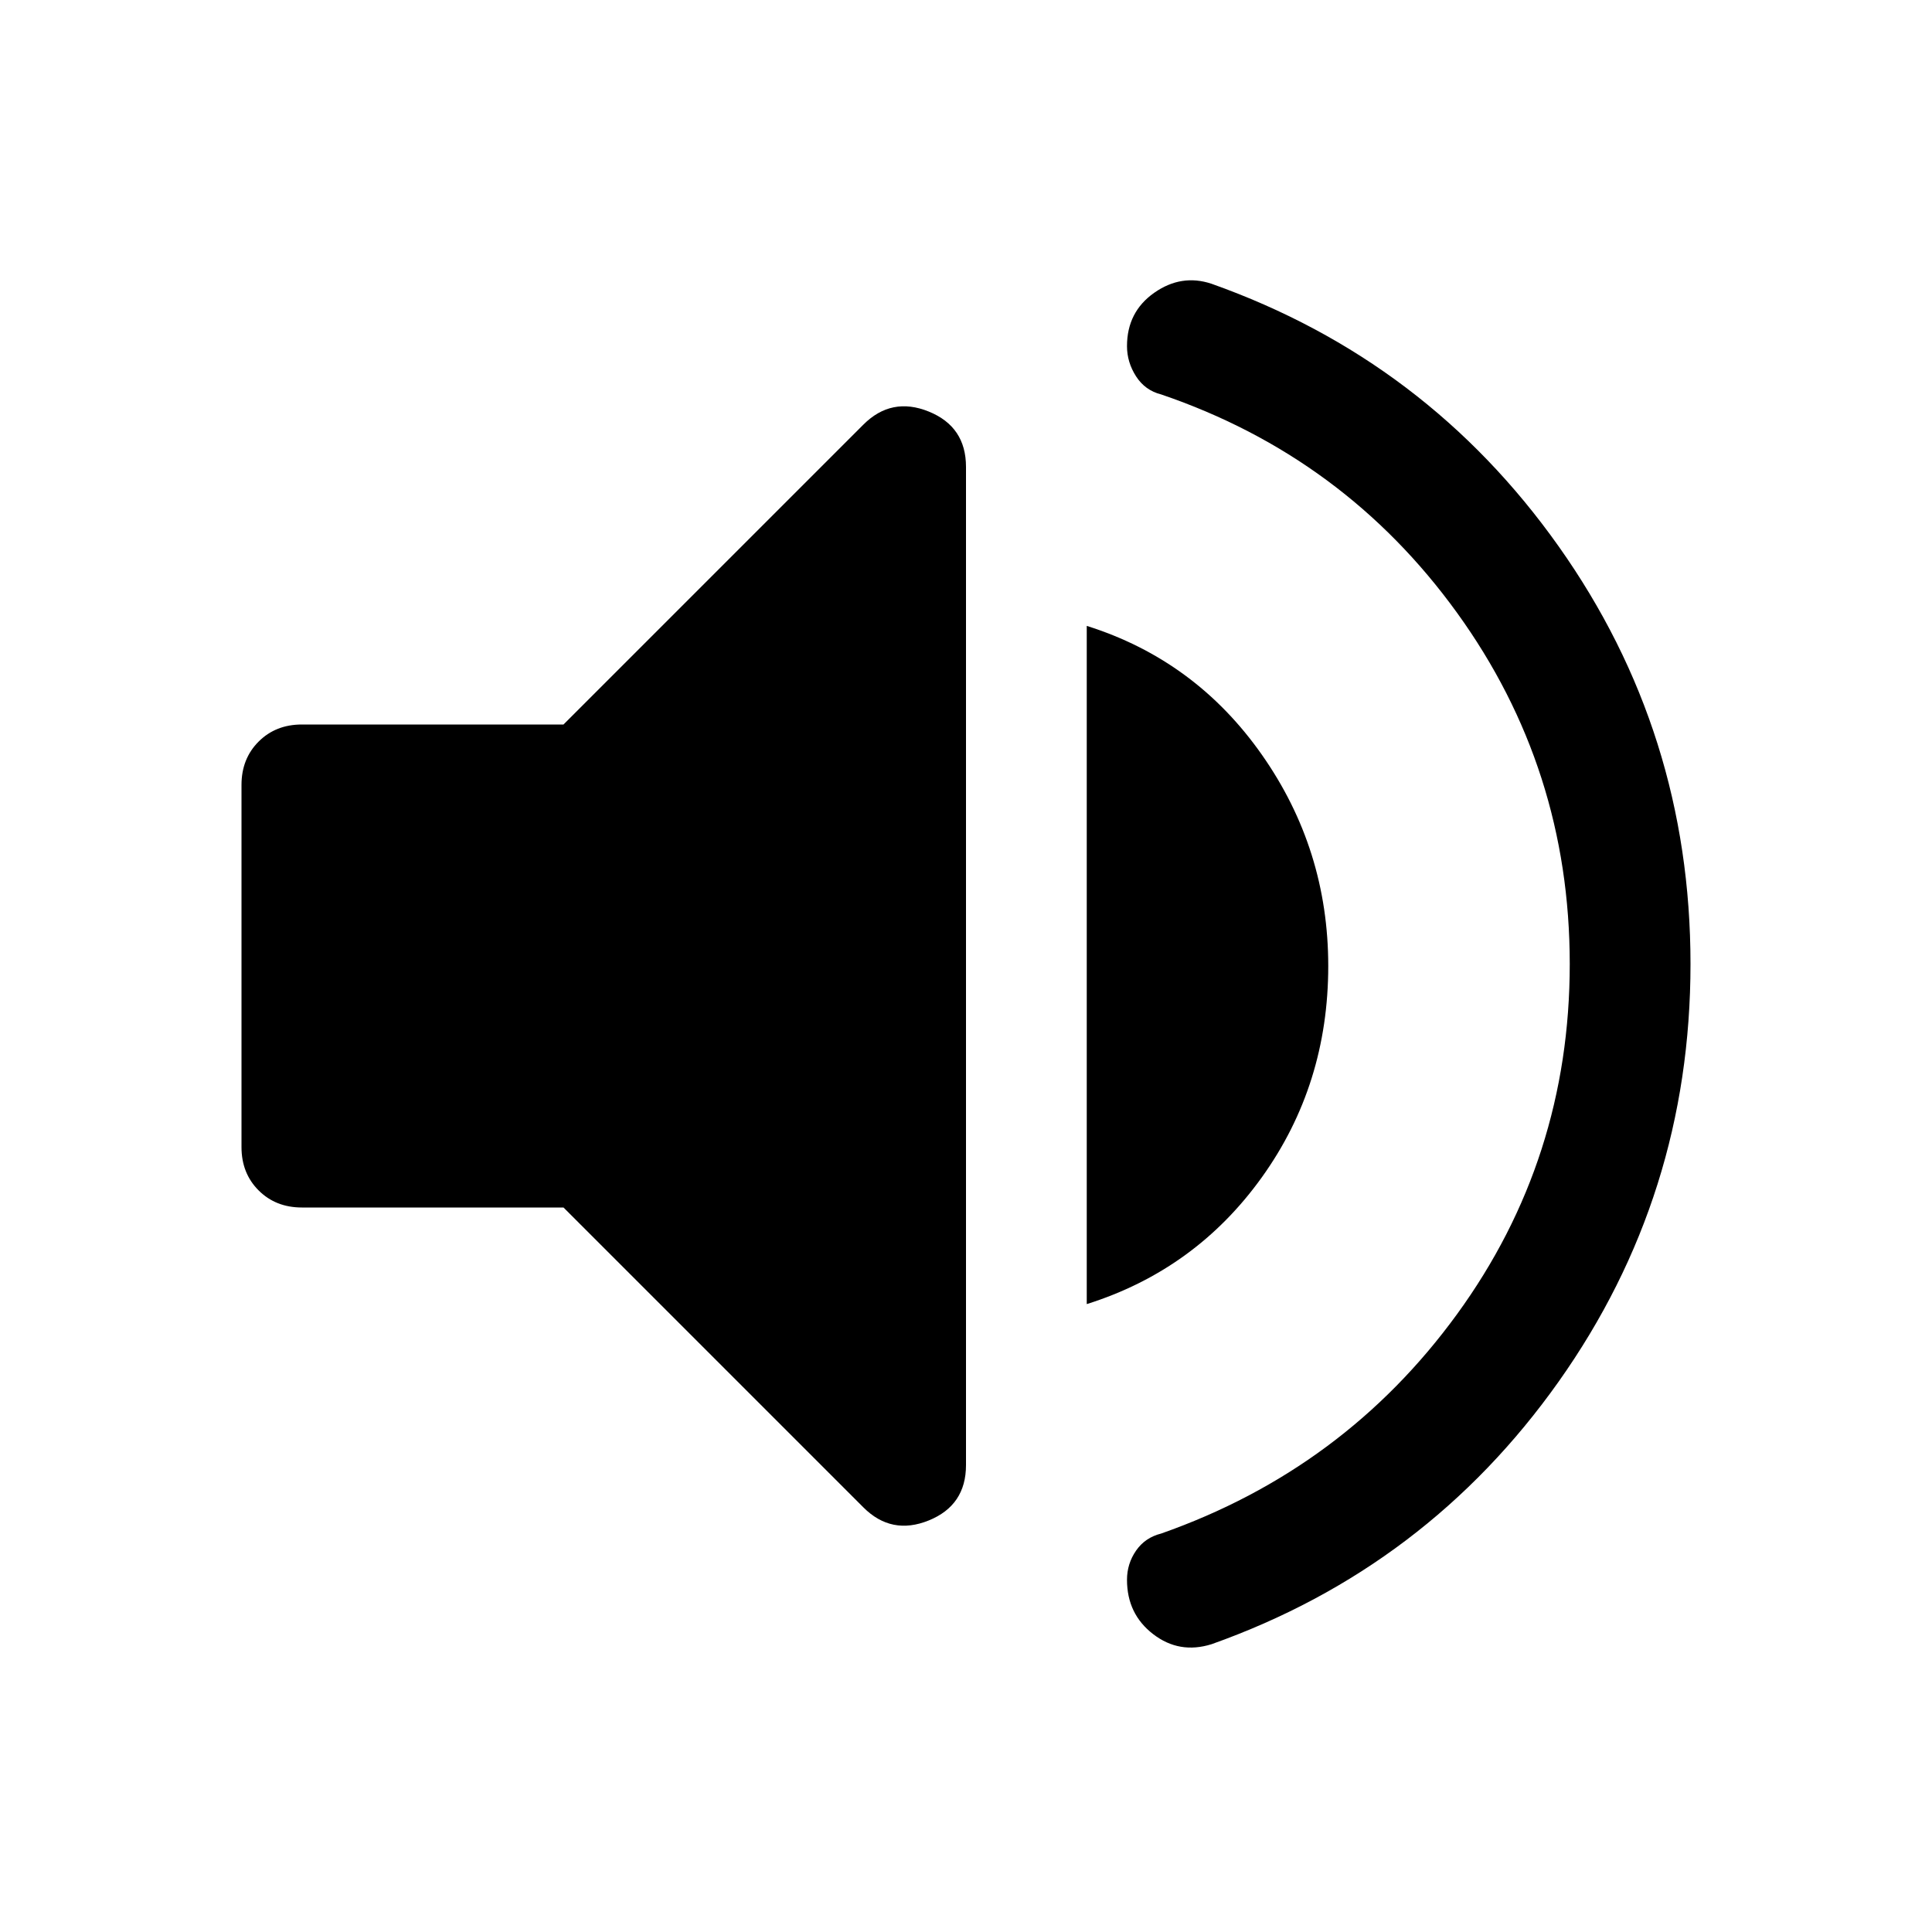
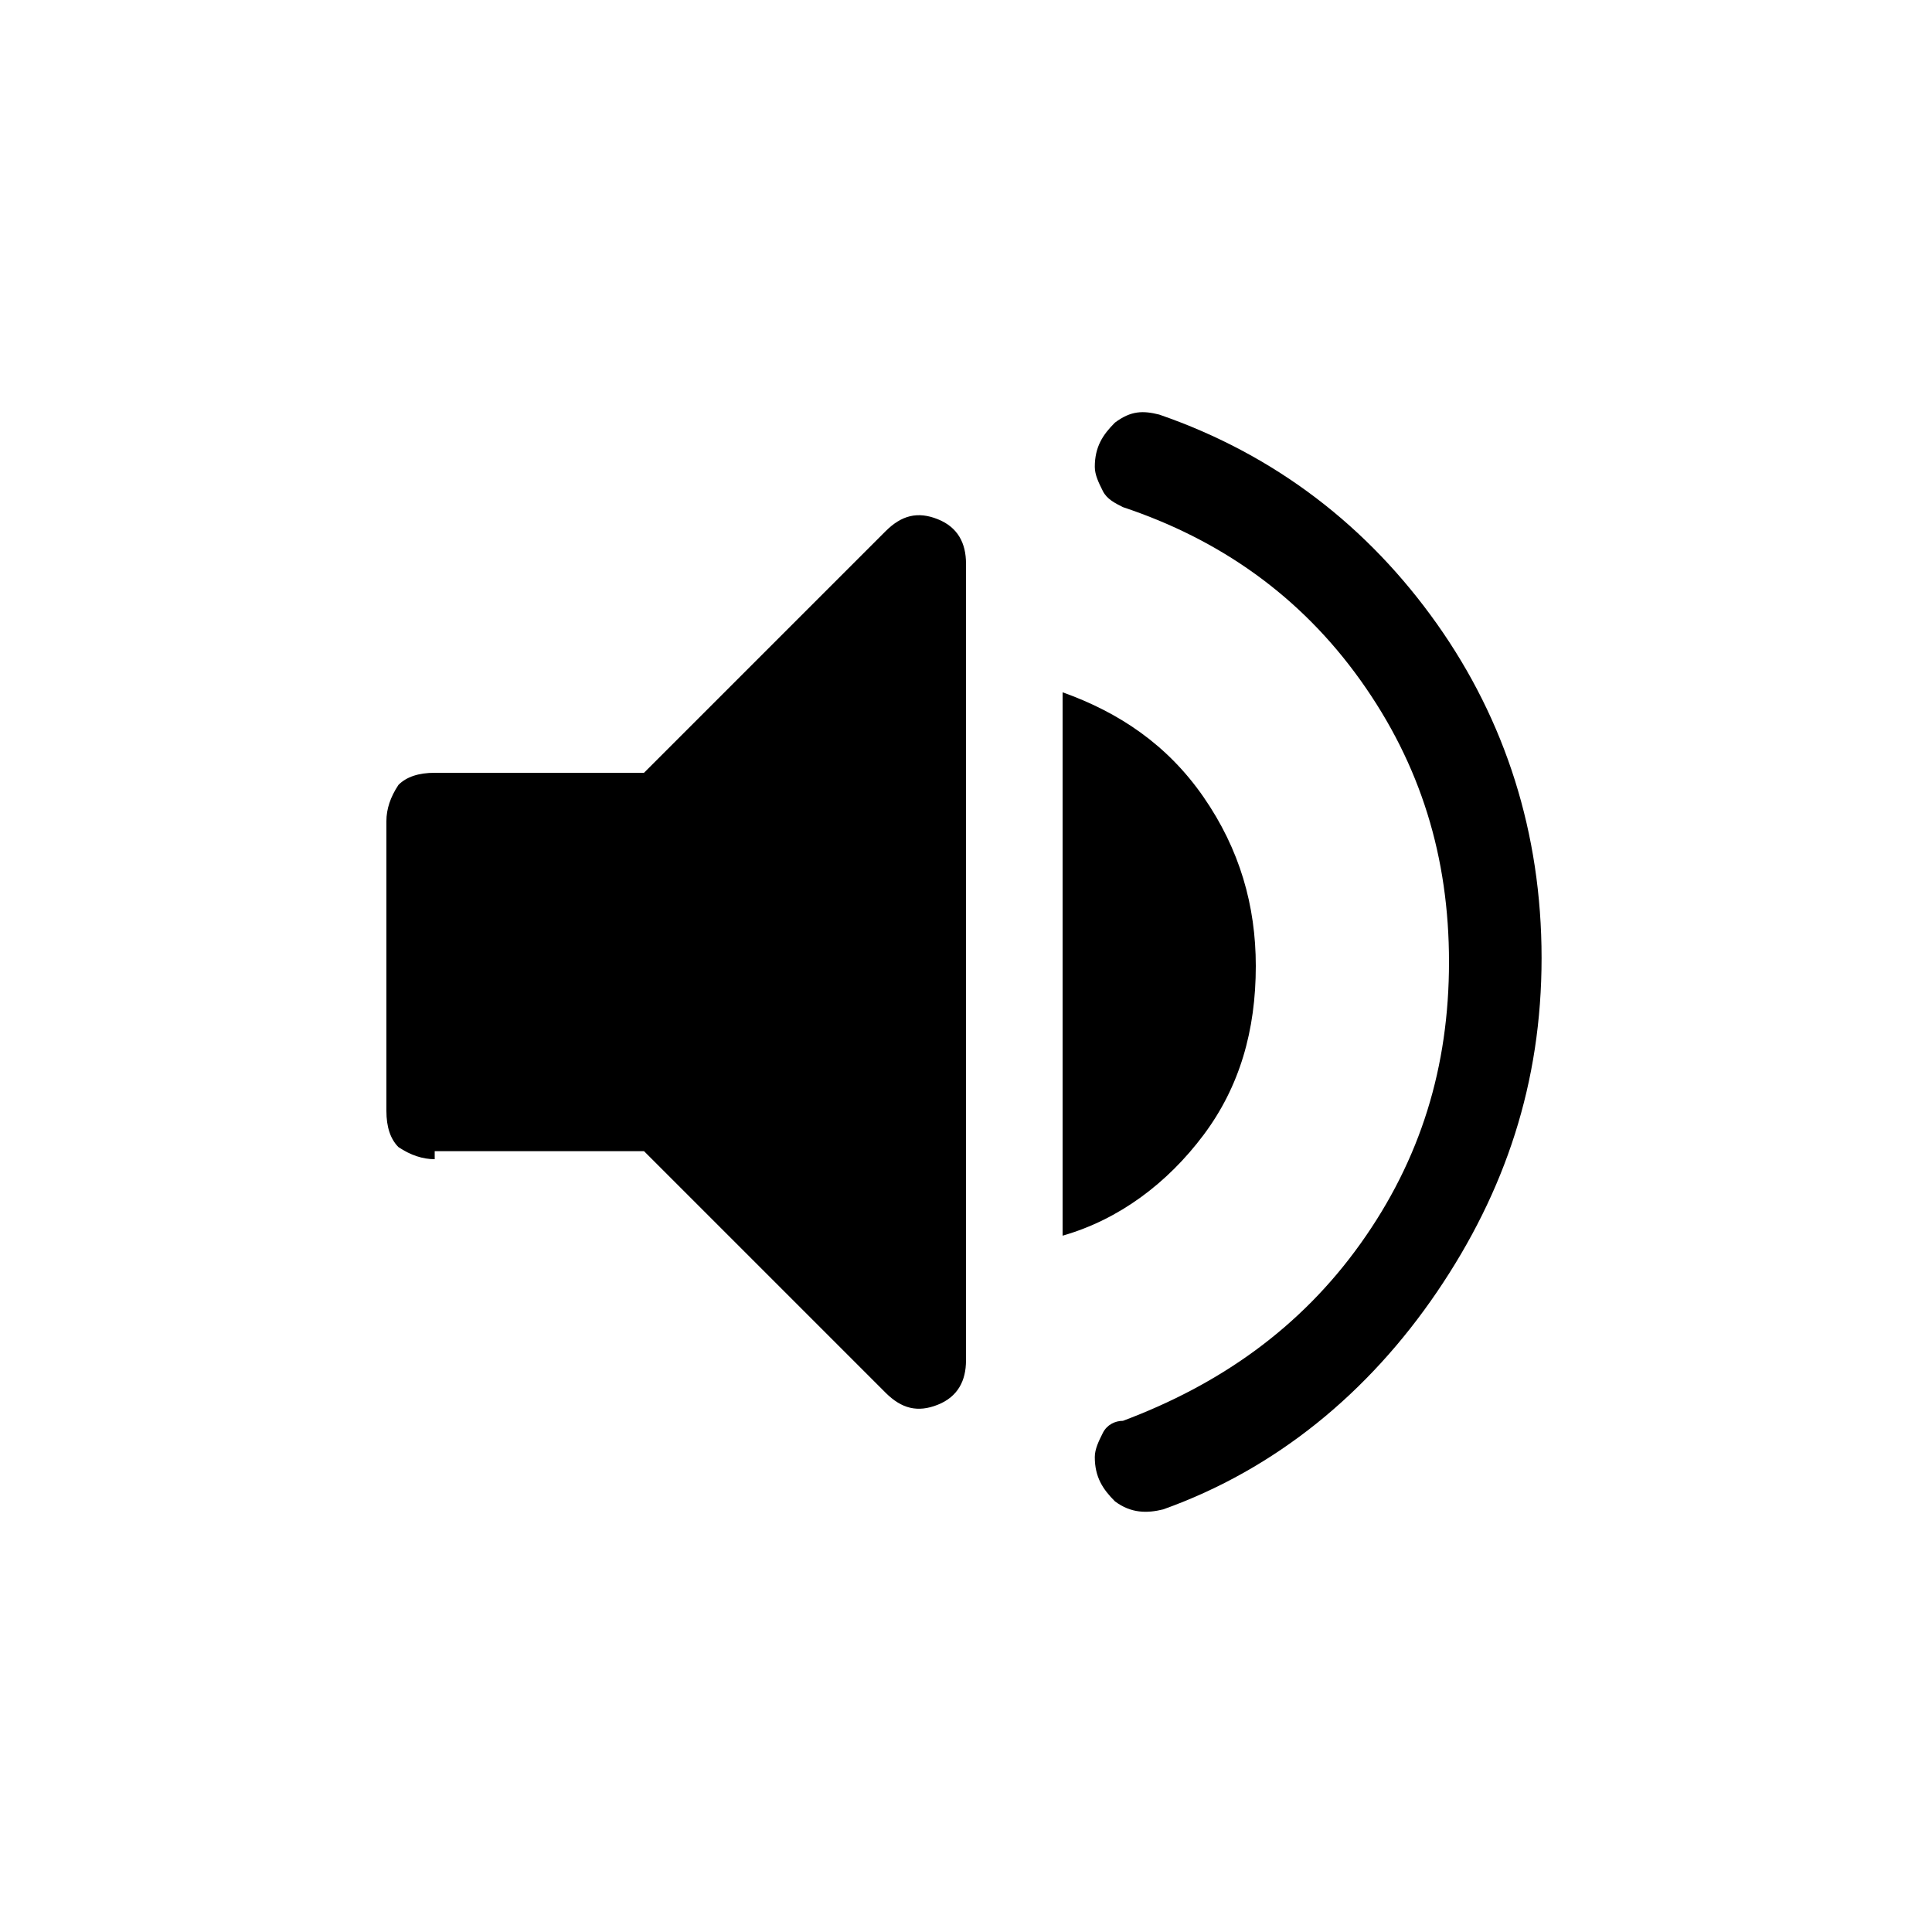
<svg xmlns="http://www.w3.org/2000/svg" viewBox="0 0 48 48">
-   <path d="M30.1 40.85q-.8.25-1.45-.25-.65-.5-.65-1.35 0-.4.225-.725.225-.325.625-.425 4.55-1.6 7.35-5.45t2.8-8.7q0-4.85-2.8-8.725T28.85 9.8q-.4-.1-.625-.45Q28 9 28 8.6q0-.85.675-1.325T30.1 7.05q5.35 1.9 8.625 6.525Q42 18.2 42 23.95t-3.275 10.375Q35.45 38.95 30.1 40.85ZM7.5 30q-.65 0-1.075-.425Q6 29.15 6 28.5v-9q0-.65.425-1.075Q6.85 18 7.5 18H14l7.45-7.45q.7-.7 1.625-.325Q24 10.6 24 11.6v24.8q0 1-.925 1.375t-1.625-.325L14 30ZM27 32.4V15.55q2.7.85 4.35 3.2Q33 21.1 33 24q0 2.95-1.65 5.25T27 32.4Z" />
+   <path d="M28.9,37.5c-0.4,0.1-0.8,0.1-1.2-0.2c-0.3-0.3-0.5-0.6-0.5-1.1c0-0.2,0.1-0.4,0.2-0.6c0.1-0.2,0.3-0.3,0.5-0.3   c2.4-0.9,4.4-2.3,5.9-4.4c1.5-2.1,2.2-4.4,2.2-7s-0.7-4.9-2.2-7c-1.5-2.1-3.5-3.5-5.9-4.3c-0.2-0.1-0.4-0.2-0.5-0.4   c-0.1-0.2-0.2-0.4-0.2-0.6c0-0.5,0.2-0.8,0.5-1.1c0.4-0.3,0.7-0.3,1.1-0.2c2.9,1,5.2,2.8,6.9,5.2s2.6,5.2,2.6,8.3s-0.9,5.8-2.6,8.3   S31.7,36.5,28.9,37.5z M10.8,28.8c-0.3,0-0.6-0.1-0.9-0.3c-0.2-0.2-0.3-0.5-0.3-0.9v-7.2c0-0.3,0.1-0.6,0.3-0.9   c0.2-0.2,0.5-0.3,0.9-0.3H16l6-6c0.4-0.4,0.8-0.5,1.3-0.3c0.5,0.2,0.7,0.6,0.7,1.1v19.8c0,0.5-0.2,0.9-0.7,1.1   c-0.5,0.2-0.9,0.1-1.3-0.3l-6-6H10.8z M26.4,30.7V17.2c1.4,0.5,2.6,1.3,3.5,2.6c0.9,1.3,1.3,2.7,1.3,4.2c0,1.6-0.4,3-1.3,4.2   C29,29.4,27.8,30.3,26.4,30.7z" />
</svg>
